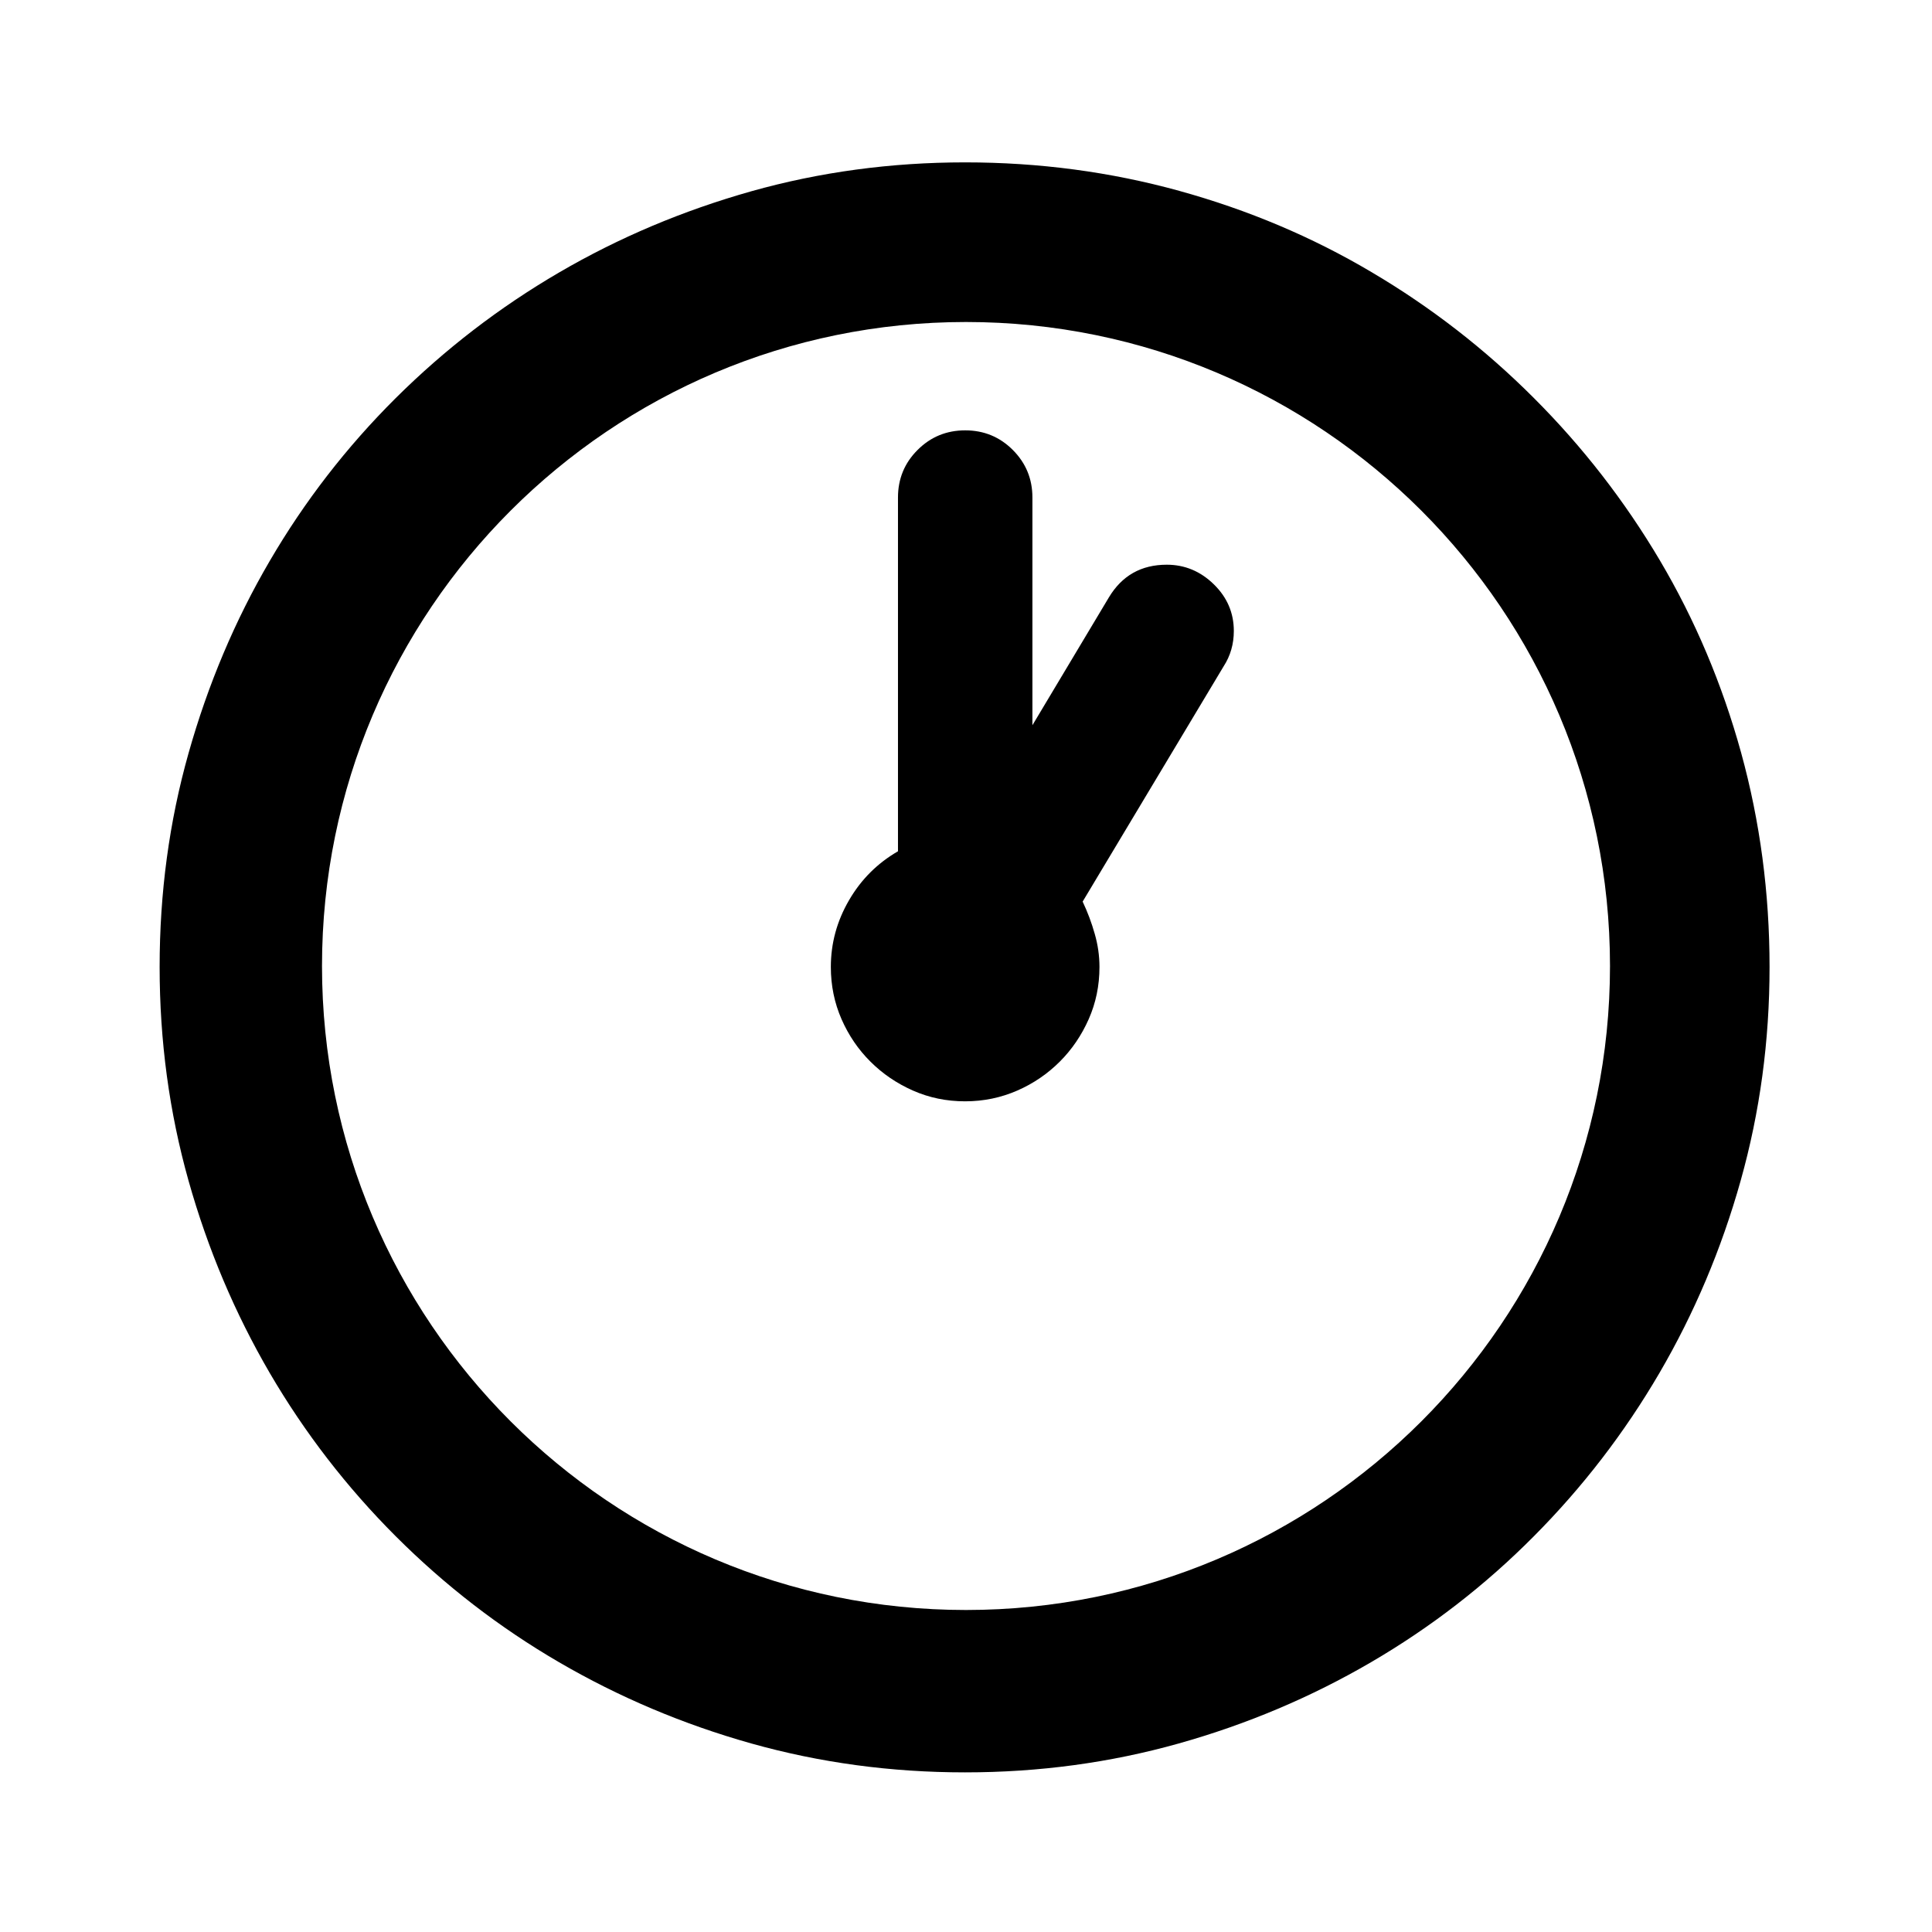
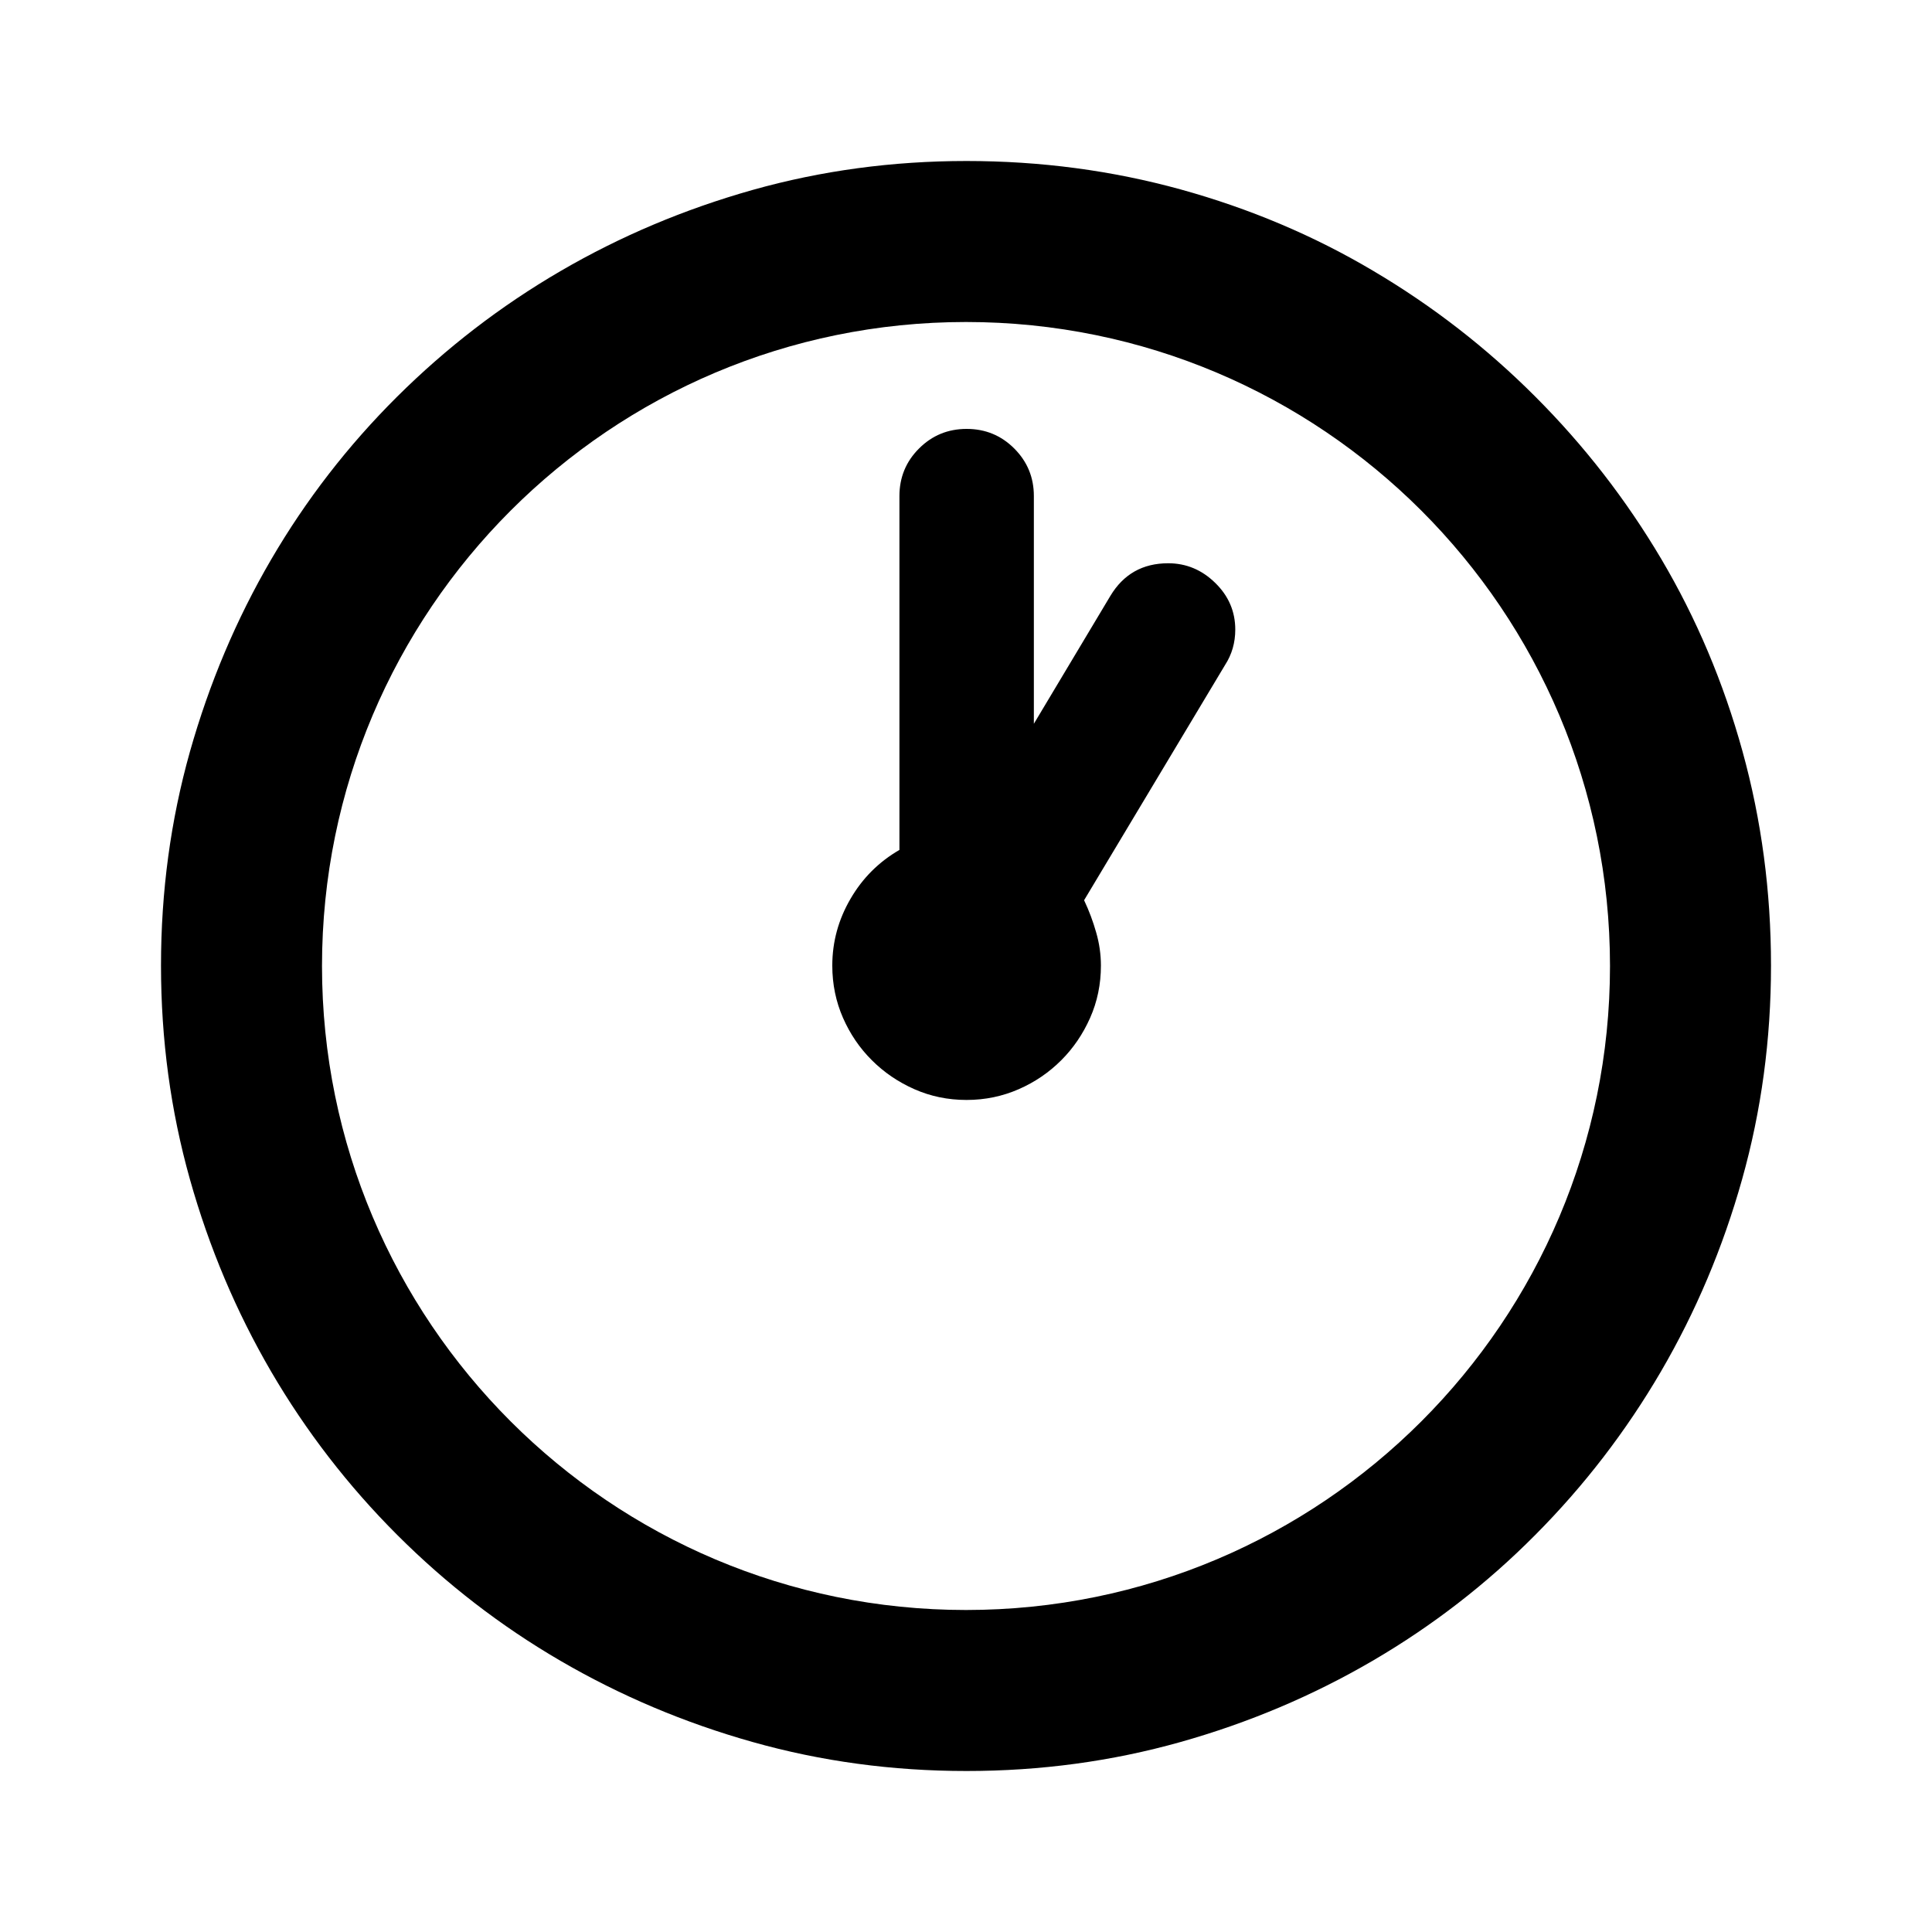
<svg xmlns="http://www.w3.org/2000/svg" version="1.1" id="master" x="0px" y="0px" width="24px" height="24px" viewBox="0 0 24 24" enable-background="new 0 0 24 24" xml:space="preserve">
  <rect fill="none" width="24" height="24" />
-   <path d="M21.629,9.351c-0.236-0.854-0.572-1.65-1.009-2.389c-0.437-0.738-0.958-1.41-1.565-2.017  c-0.606-0.607-1.279-1.129-2.018-1.565c-0.737-0.437-1.534-0.773-2.388-1.009c-0.854-0.236-1.741-0.354-2.661-0.354  s-1.805,0.12-2.655,0.359c-0.85,0.24-1.646,0.576-2.388,1.009s-1.418,0.953-2.029,1.56c-0.61,0.607-1.132,1.281-1.565,2.023  C2.917,7.71,2.582,8.506,2.342,9.357c-0.24,0.85-0.359,1.735-0.359,2.655s0.12,1.805,0.359,2.655s0.576,1.646,1.009,2.389  c0.433,0.741,0.955,1.418,1.565,2.028c0.611,0.611,1.287,1.133,2.029,1.565s1.538,0.77,2.388,1.009  c0.851,0.239,1.735,0.359,2.655,0.359s1.805-0.12,2.655-0.359c0.85-0.239,1.646-0.576,2.388-1.009  c0.742-0.433,1.417-0.954,2.023-1.565c0.607-0.61,1.127-1.287,1.56-2.028c0.433-0.742,0.77-1.538,1.009-2.389  s0.359-1.735,0.359-2.655S21.864,10.205,21.629,9.351z M12,20c-4.418,0-8-3.582-8-8c0-4.418,3.582-8,8-8c4.418,0,8,3.582,8,8  C20,16.418,16.418,20,12,20z M15.078,7.258c0.166,0.162,0.249,0.355,0.249,0.58c0,0.162-0.042,0.309-0.127,0.44L13.449,11.2  c0.062,0.131,0.112,0.265,0.15,0.4c0.039,0.135,0.059,0.272,0.059,0.412c0,0.232-0.045,0.448-0.134,0.649s-0.209,0.377-0.359,0.527  s-0.326,0.271-0.527,0.359s-0.417,0.134-0.649,0.134s-0.448-0.045-0.649-0.134c-0.201-0.089-0.377-0.209-0.527-0.359  c-0.151-0.15-0.271-0.326-0.359-0.527s-0.133-0.417-0.133-0.649c0-0.293,0.075-0.57,0.226-0.829c0.15-0.259,0.354-0.461,0.608-0.608  V6.18c0-0.231,0.081-0.429,0.244-0.591c0.162-0.162,0.359-0.243,0.591-0.243s0.429,0.081,0.591,0.243  c0.163,0.163,0.244,0.36,0.244,0.591v2.829l0.95-1.588c0.163-0.271,0.402-0.406,0.719-0.406C14.717,7.015,14.912,7.096,15.078,7.258  z" />
+   <path d="M21.646,9.333c-0.236-0.854-0.572-1.65-1.009-2.389c-0.437-0.738-0.958-1.41-1.565-2.017  c-0.606-0.607-1.279-1.129-2.018-1.565c-0.737-0.437-1.534-0.773-2.388-1.009C13.813,2.118,12.926,2,12.006,2  s-1.805,0.12-2.655,0.359C8.5,2.599,7.705,2.935,6.962,3.368s-1.418,0.953-2.029,1.56c-0.61,0.607-1.132,1.281-1.565,2.023  C2.935,7.693,2.599,8.489,2.359,9.339C2.12,10.189,2,11.074,2,11.994s0.12,1.805,0.359,2.655s0.576,1.646,1.009,2.389  c0.433,0.741,0.955,1.418,1.565,2.028c0.611,0.611,1.287,1.133,2.029,1.565s1.538,0.77,2.388,1.009  C10.201,21.88,11.086,22,12.006,22s1.805-0.12,2.655-0.359c0.85-0.239,1.646-0.576,2.388-1.009c0.742-0.433,1.417-0.954,2.023-1.565  c0.607-0.61,1.127-1.287,1.56-2.028c0.433-0.742,0.77-1.538,1.009-2.389S22,12.914,22,11.994S21.882,10.188,21.646,9.333z M12,20  c-4.418,0-8-3.582-8-8c0-4.418,3.582-8,8-8c4.418,0,8,3.582,8,8C20,16.418,16.418,20,12,20z M15.096,7.241  c0.166,0.162,0.249,0.355,0.249,0.58c0,0.162-0.042,0.309-0.127,0.44l-1.751,2.922c0.062,0.131,0.112,0.265,0.15,0.4  c0.039,0.135,0.059,0.272,0.059,0.412c0,0.232-0.045,0.448-0.134,0.649s-0.209,0.377-0.359,0.527s-0.326,0.271-0.527,0.359  s-0.417,0.134-0.649,0.134s-0.448-0.045-0.649-0.134c-0.201-0.089-0.377-0.209-0.527-0.359c-0.151-0.15-0.271-0.326-0.359-0.527  s-0.133-0.417-0.133-0.649c0-0.293,0.075-0.57,0.226-0.829c0.15-0.259,0.354-0.461,0.608-0.608V6.162  c0-0.231,0.081-0.429,0.244-0.591c0.162-0.162,0.359-0.243,0.591-0.243s0.429,0.081,0.591,0.243c0.163,0.163,0.244,0.36,0.244,0.591  v2.829l0.95-1.588c0.163-0.271,0.402-0.406,0.719-0.406C14.734,6.997,14.93,7.078,15.096,7.241z" />
</svg>
